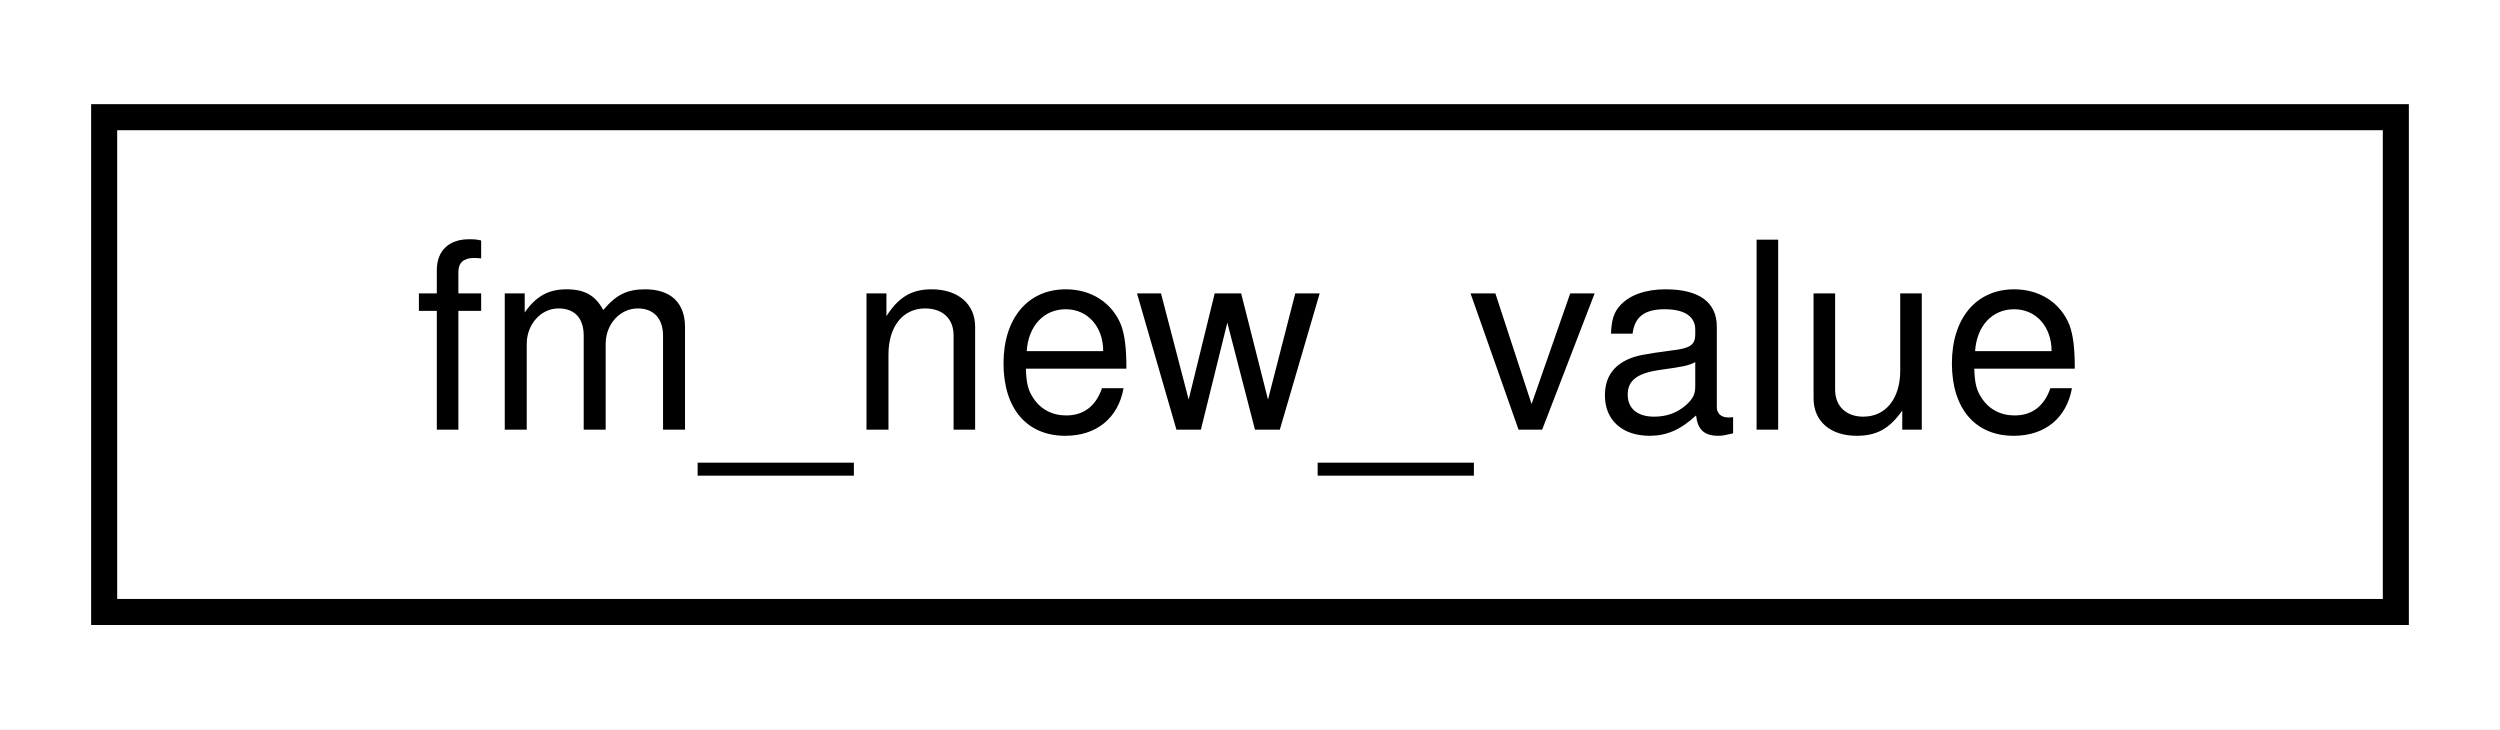
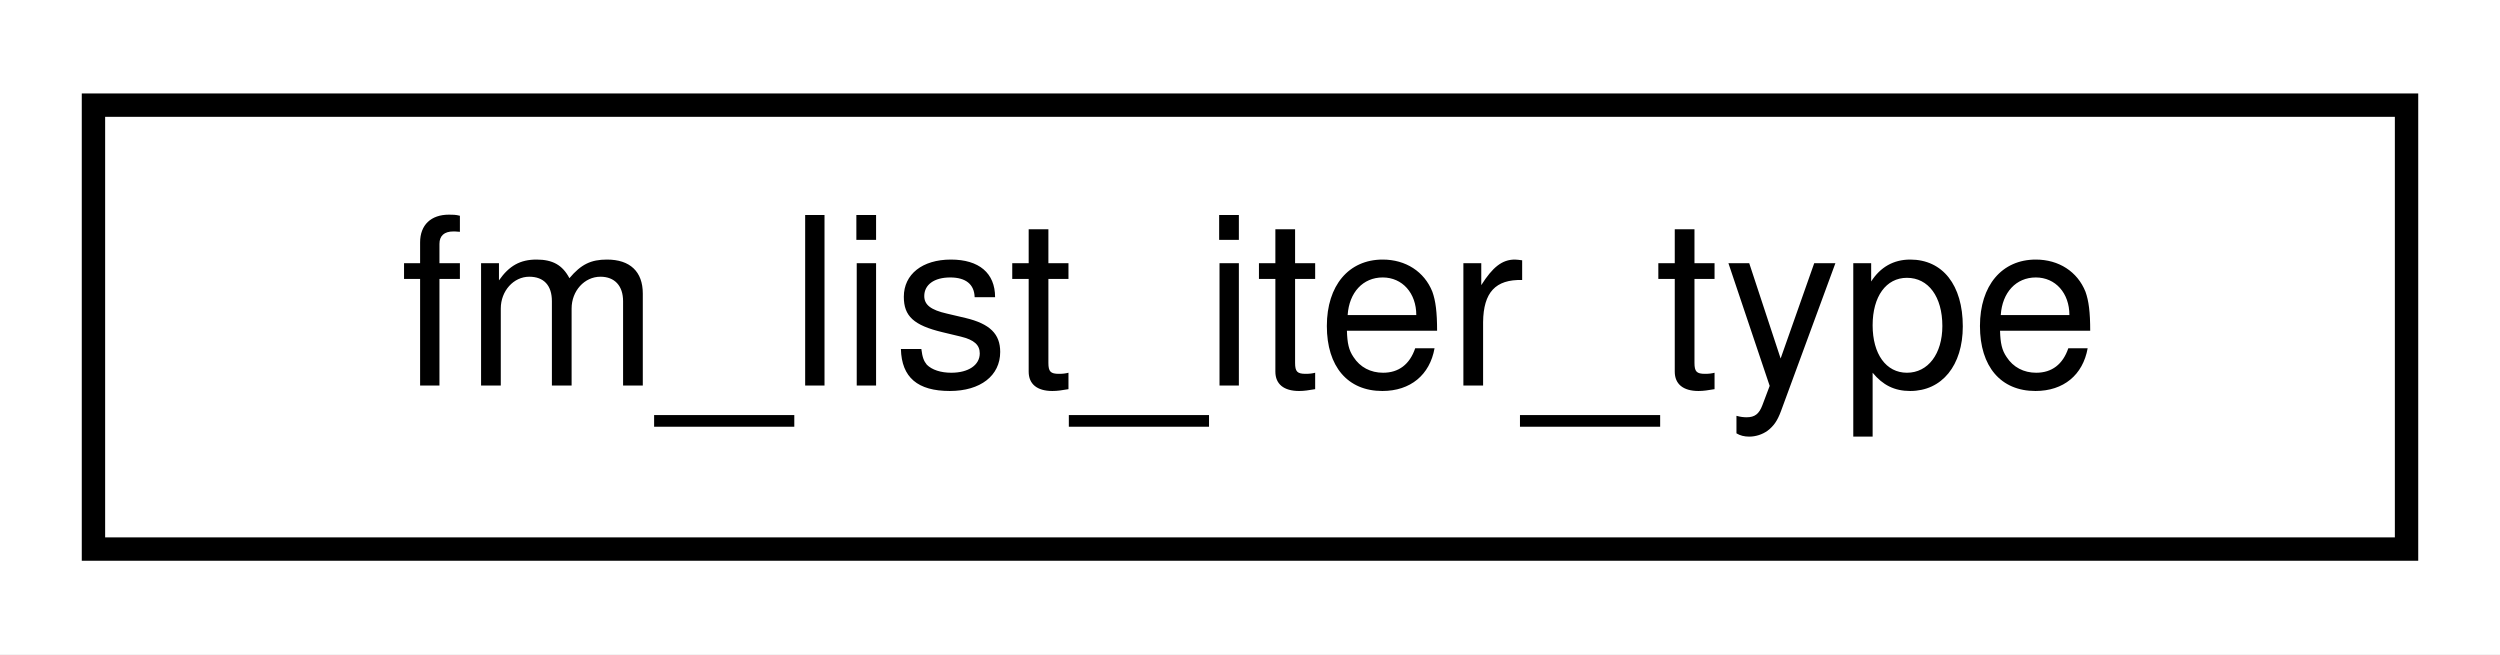
- <svg xmlns="http://www.w3.org/2000/svg" xmlns:xlink="http://www.w3.org/1999/xlink" width="96pt" height="28pt" viewBox="0.00 0.00 96.00 28.00">
+ <svg xmlns="http://www.w3.org/2000/svg" xmlns:xlink="http://www.w3.org/1999/xlink" width="107pt" height="28pt" viewBox="0.00 0.00 107.00 28.00">
  <g id="graph0" class="graph" transform="scale(1 1) rotate(0) translate(4 24)">
-     <polygon fill="white" stroke="transparent" points="-4,4 -4,-24 92,-24 92,4 -4,4" />
+     <polygon fill="white" stroke="transparent" points="-4,4 -4,-24 103,-24 103,4 -4,4" />
    <g id="node1" class="node">
      <g id="a_node1">
-         <a xlink:href="group__field__manager__mod.html#interfacefield__manager__mod_1_1fm__new__value" target="_top" xlink:title="An overloaded function to assign a value to a field.">
-           <polygon fill="white" stroke="black" points="0,-0.5 0,-19.5 88,-19.5 88,-0.5 0,-0.5" />
-           <text text-anchor="middle" x="44" y="-7.5" font-family="Helvetica,sans-Serif" font-size="10.00">fm_new_value</text>
+         <a xlink:href="group__field__manager__mod.html#structfield__manager__mod_1_1fm__list__iter__type" target="_top" xlink:title="Iterator over the field manager list.">
+           <polygon fill="white" stroke="black" points="0,-0.5 0,-19.5 99,-19.5 99,-0.5 0,-0.5" />
+           <text text-anchor="middle" x="49.5" y="-7.5" font-family="Helvetica,sans-Serif" font-size="10.00">fm_list_iter_type</text>
        </a>
      </g>
    </g>
  </g>
</svg>
